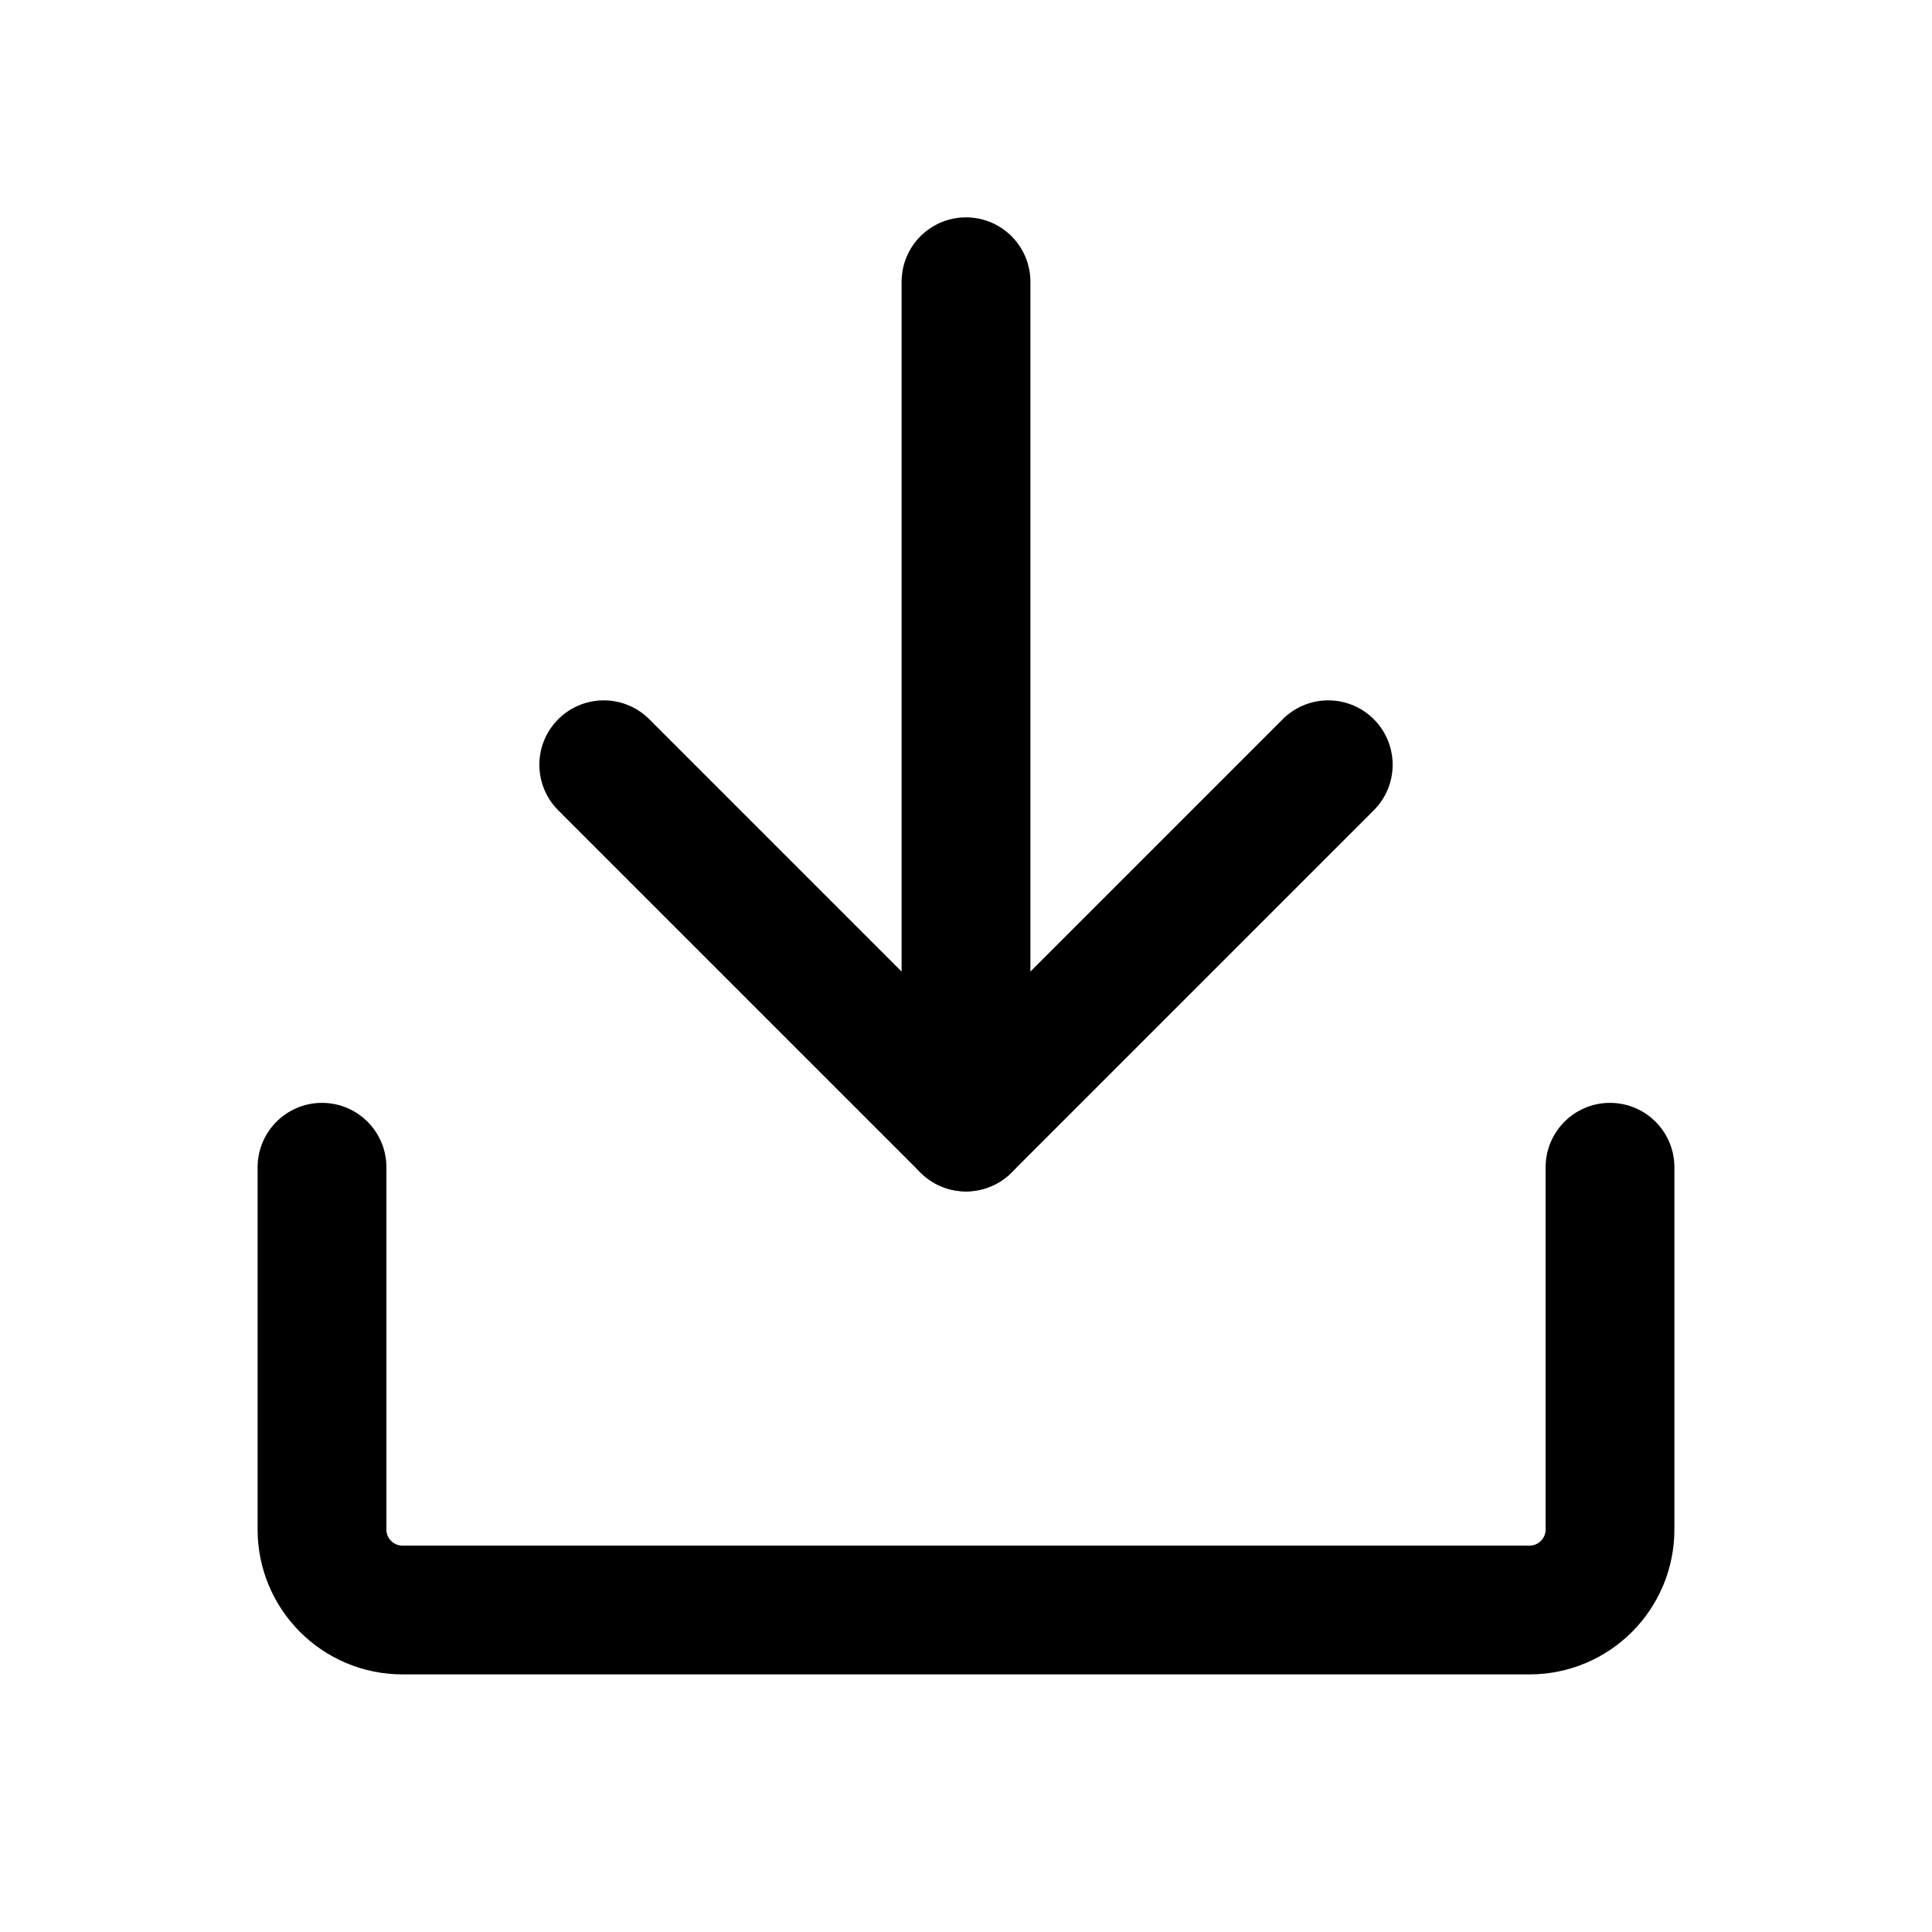
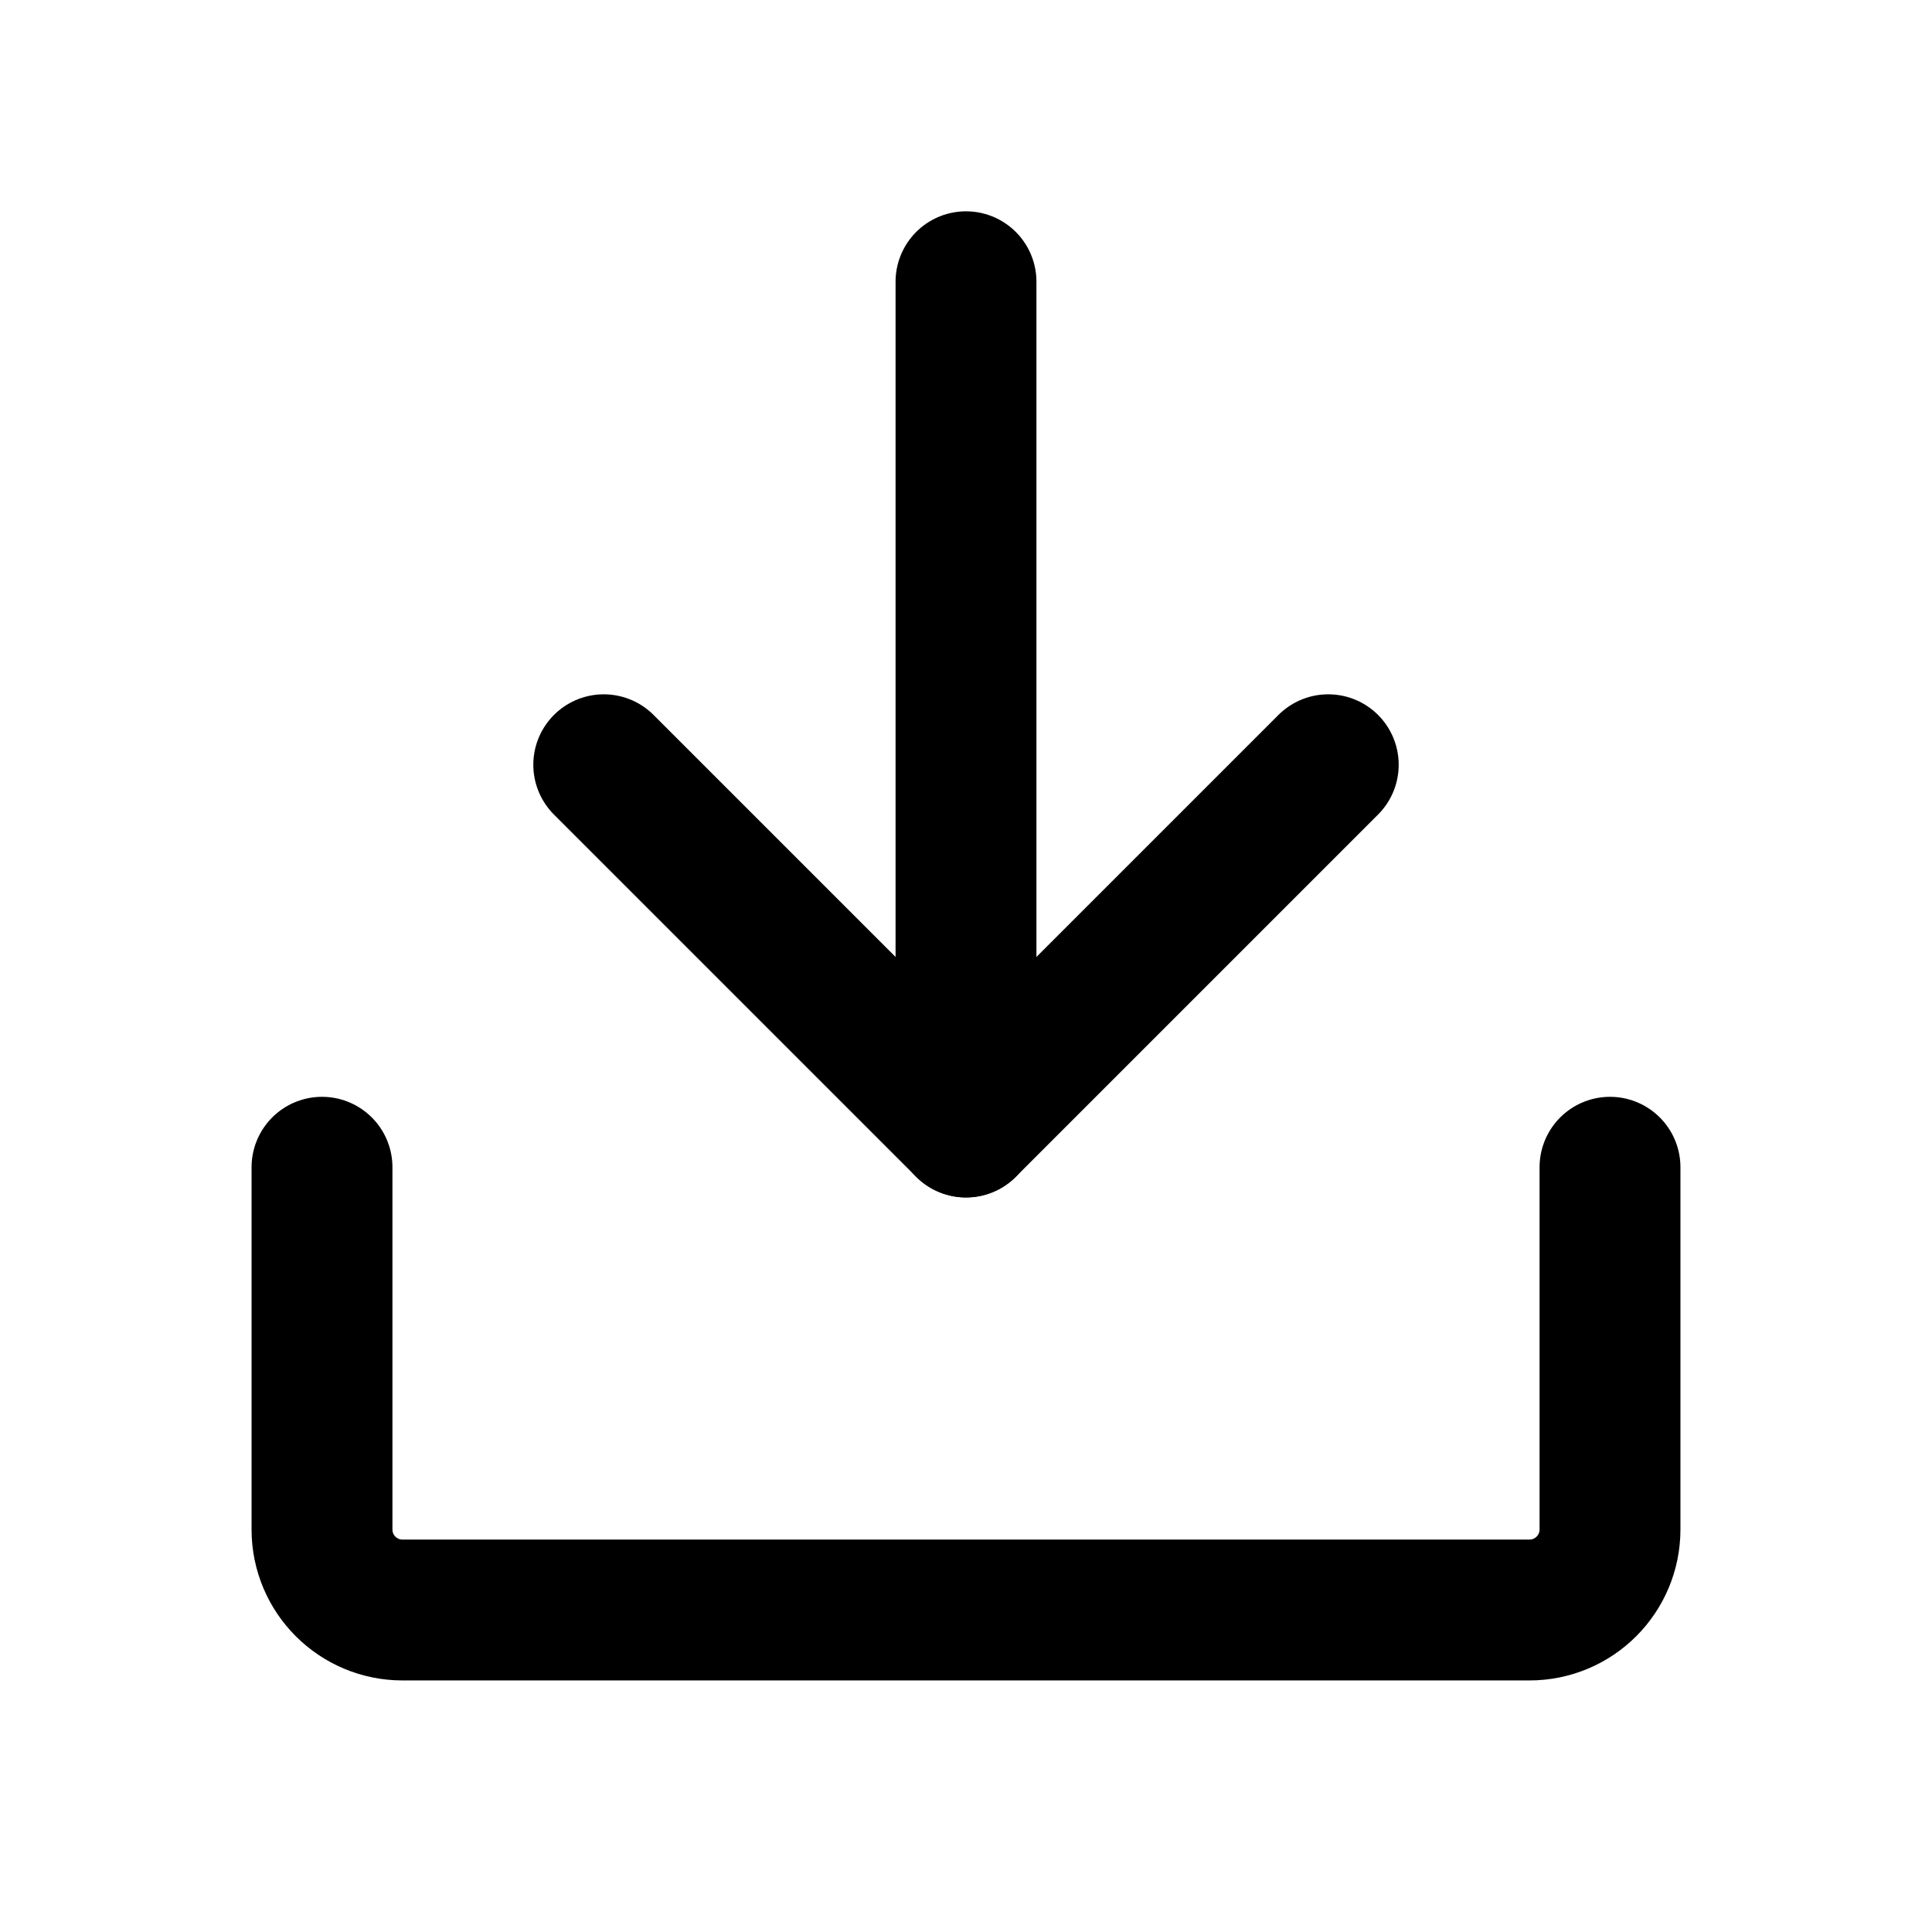
- <svg xmlns="http://www.w3.org/2000/svg" width="24" height="24" viewBox="0 0 24 24" fill="none" stroke="black" stroke-width="1.6" stroke-linecap="round" stroke-linejoin="round">
+ <svg xmlns="http://www.w3.org/2000/svg" width="24" height="24" viewBox="0 0 24 24" fill="none" stroke="black" stroke-width="1.75" stroke-linecap="round" stroke-linejoin="round">
  <path d="M12 3.5v10.5" />
  <path d="M7.5 9.5 12 14l4.5-4.5" />
  <path d="M4 14.5v4.5a1 1 0 0 0 1 1h14a1 1 0 0 0 1-1v-4.5" />
</svg>
